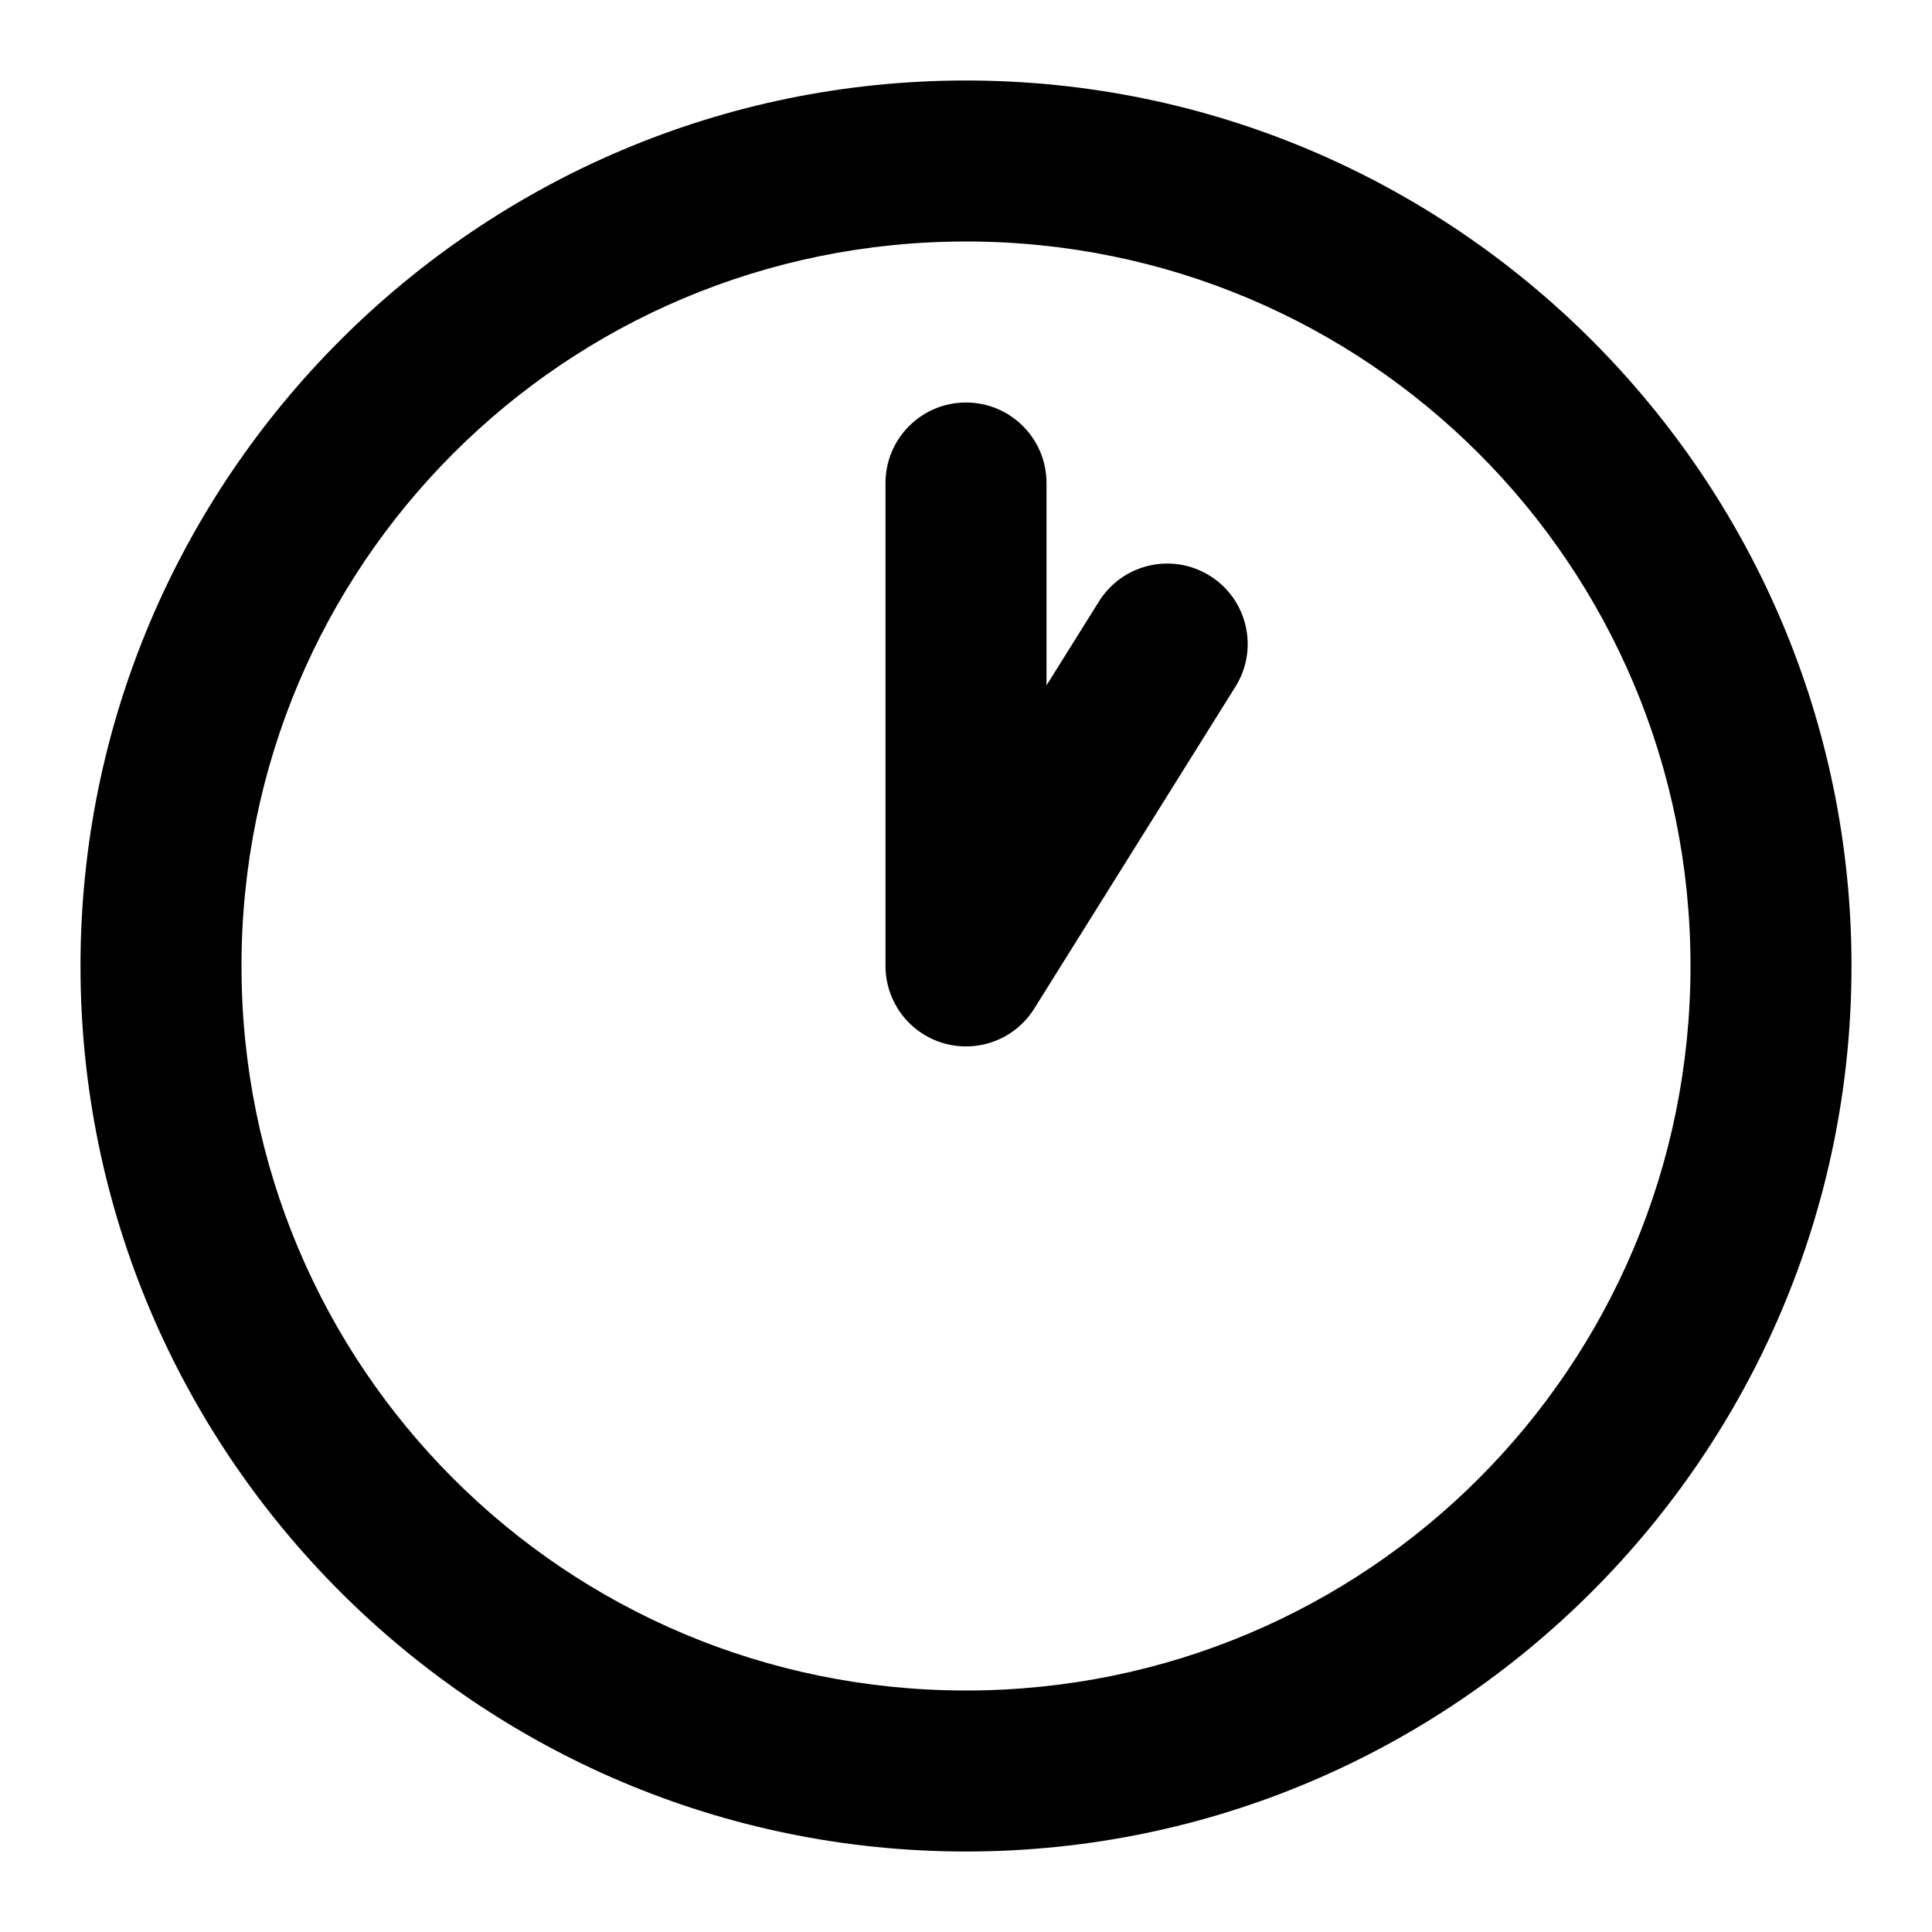
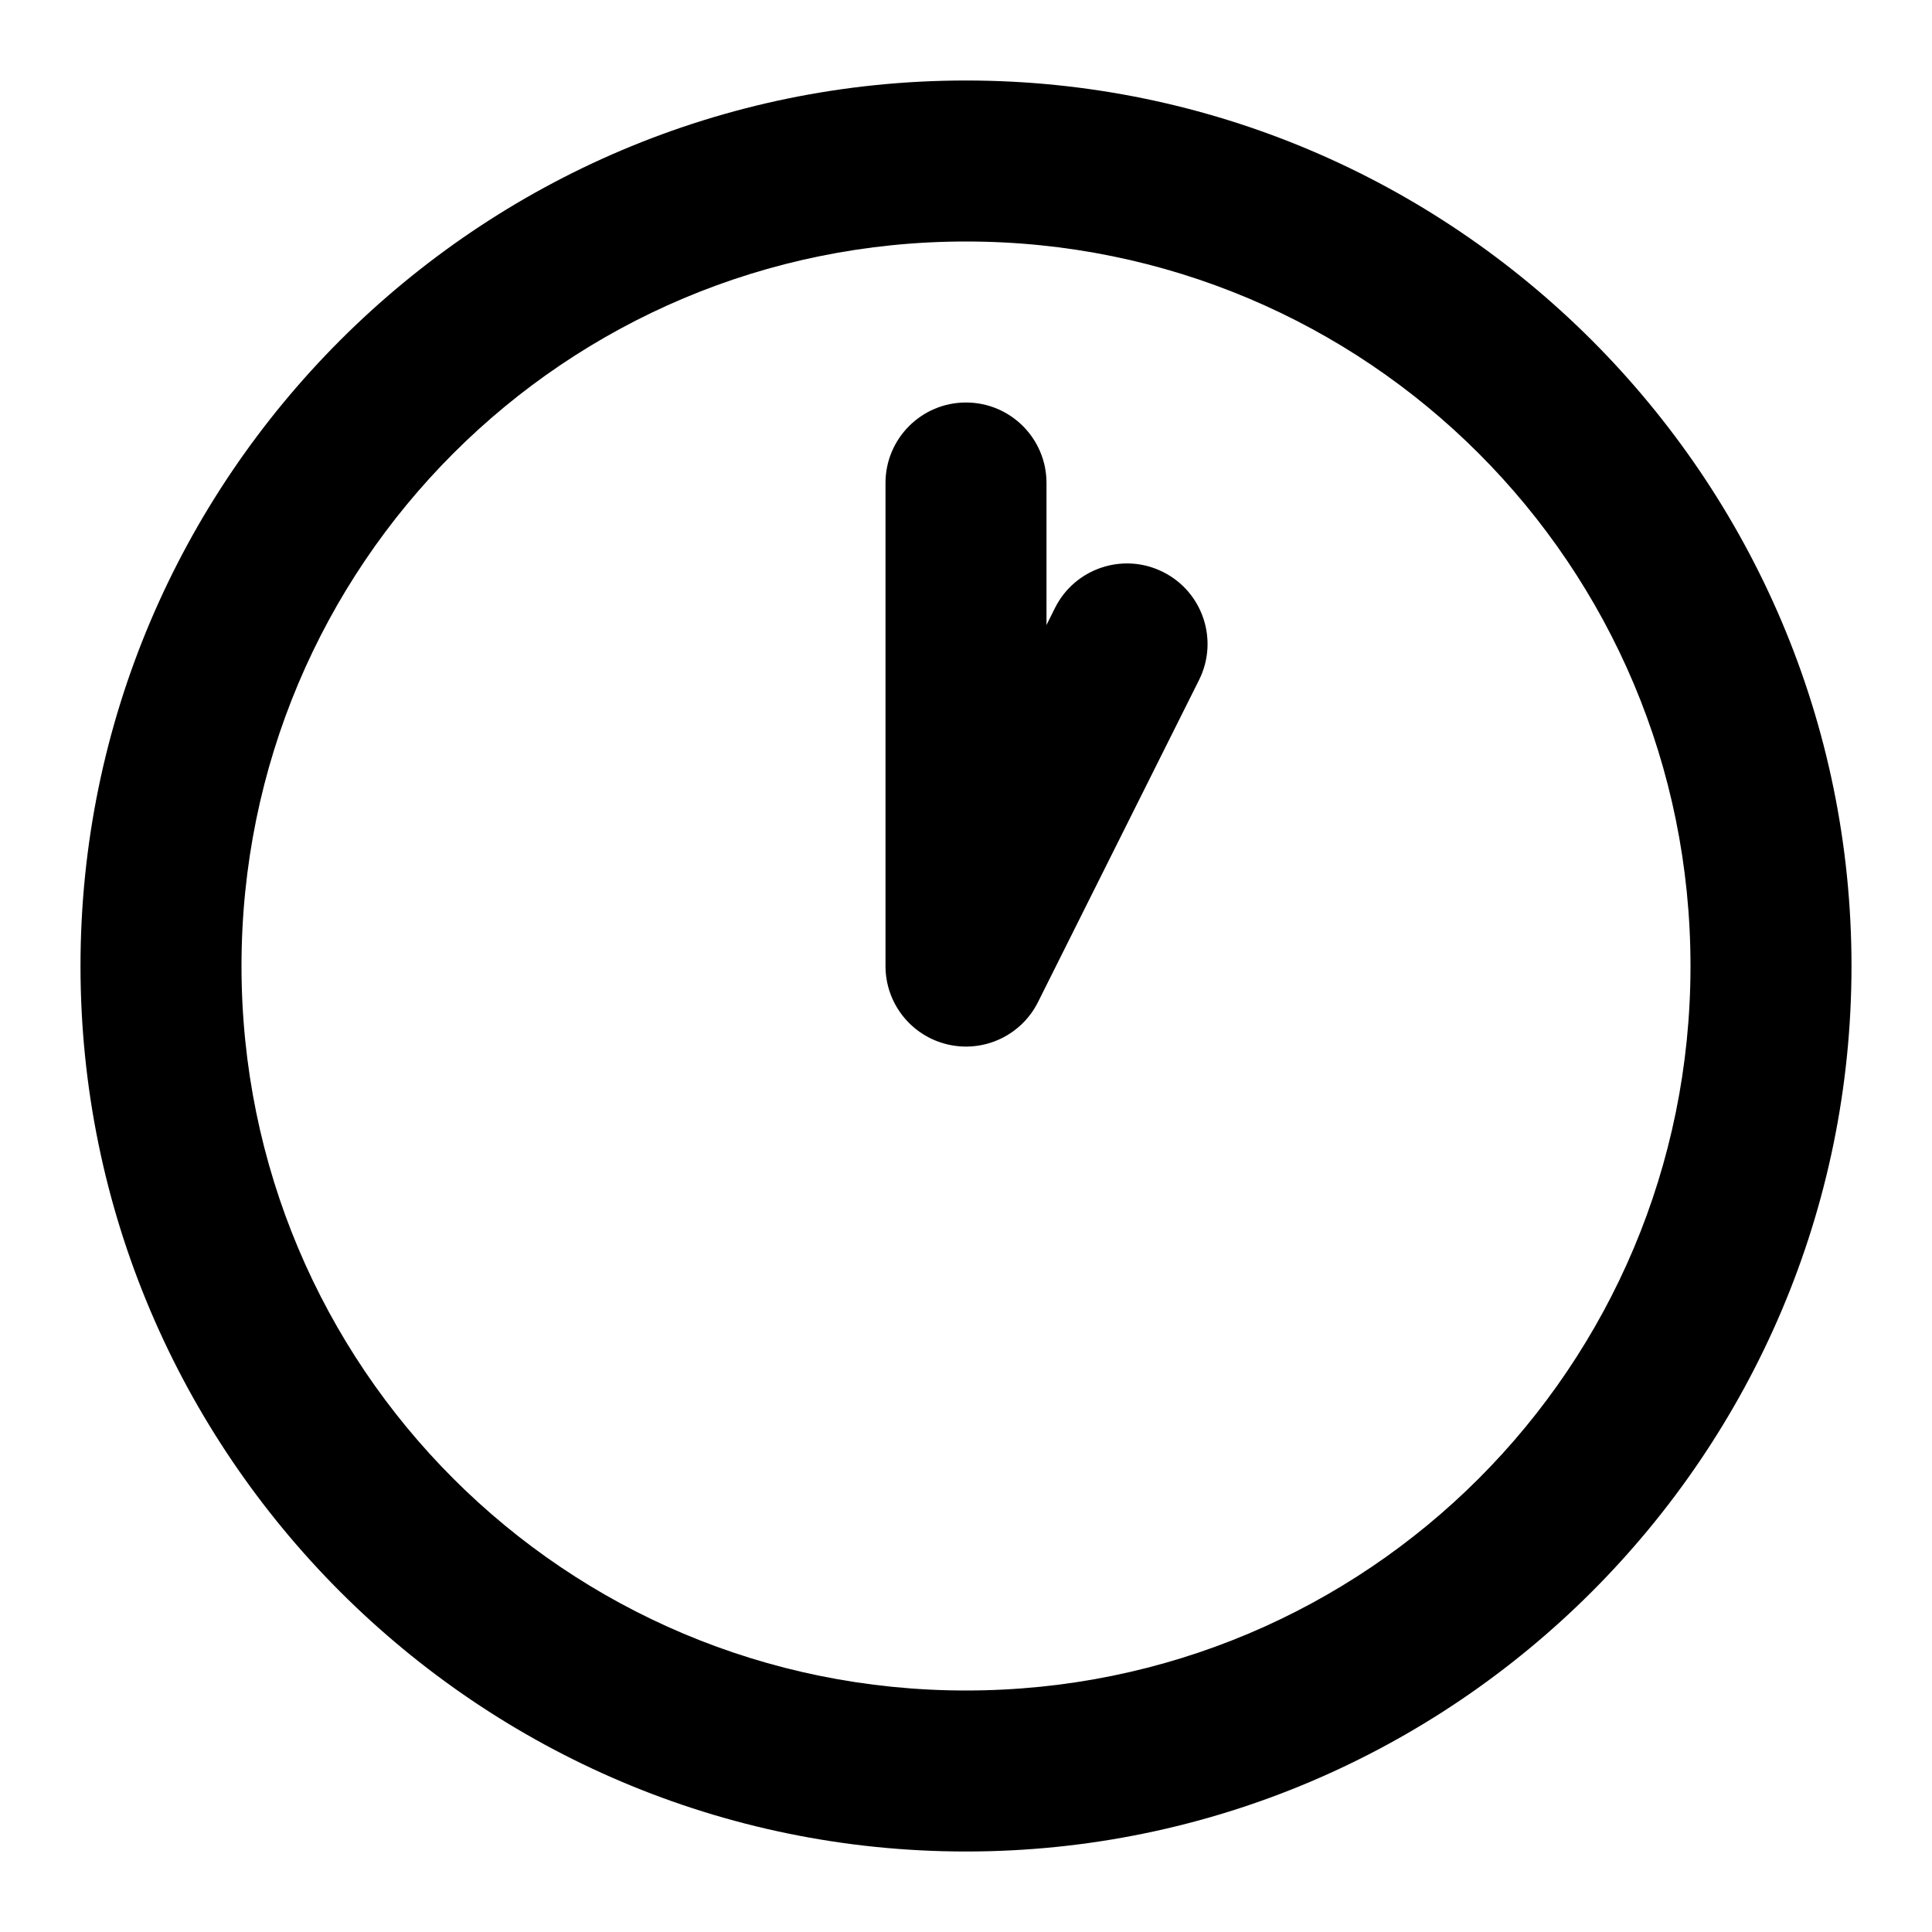
<svg xmlns="http://www.w3.org/2000/svg" width="24" height="24" viewBox="0 0 24 24" fill="currentColor" tags="time,watch,alarm" categories="time">
-   <path d="M 12 1 C 5.937 1 1 5.937 1 12 C 1 18.063 5.937 23 12 23 C 18.063 23 23 18.063 23 12 C 23 5.937 18.063 1 12 1 z M 12 3 C 16.982 3 21 7.018 21 12 C 21 16.982 16.982 21 12 21 C 7.018 21 3 16.982 3 12 C 3 7.018 7.018 3 12 3 z M 12 5 A 1 1 0 0 0 11 6 L 11 12 A 1 1 0 0 0 12.848 12.529 L 15.348 8.529 A 1 1 0 0 0 15.029 7.152 A 1 1 0 0 0 13.652 7.471 L 13 8.514 L 13 6 A 1 1 0 0 0 12 5 z " />
+   <path d="M 12 1 C 5.937 1 1 5.937 1 12 C 1 18.063 5.937 23 12 23 C 18.063 23 23 18.063 23 12 C 23 5.937 18.063 1 12 1 z M 12 3 C 16.982 3 21 7.018 21 12 C 21 16.982 16.982 21 12 21 C 7.018 21 3 16.982 3 12 C 3 7.018 7.018 3 12 3 z M 12 5 A 1 1 0 0 0 11 6 L 11 12 A 1 1 0 0 0 12.895 12.447 L 14.895 8.447 A 1 1 0 0 0 14.447 7.105 A 1 1 0 0 0 13.105 7.553 L 13 7.764 L 13 6 A 1 1 0 0 0 12 5 z " />
</svg>
